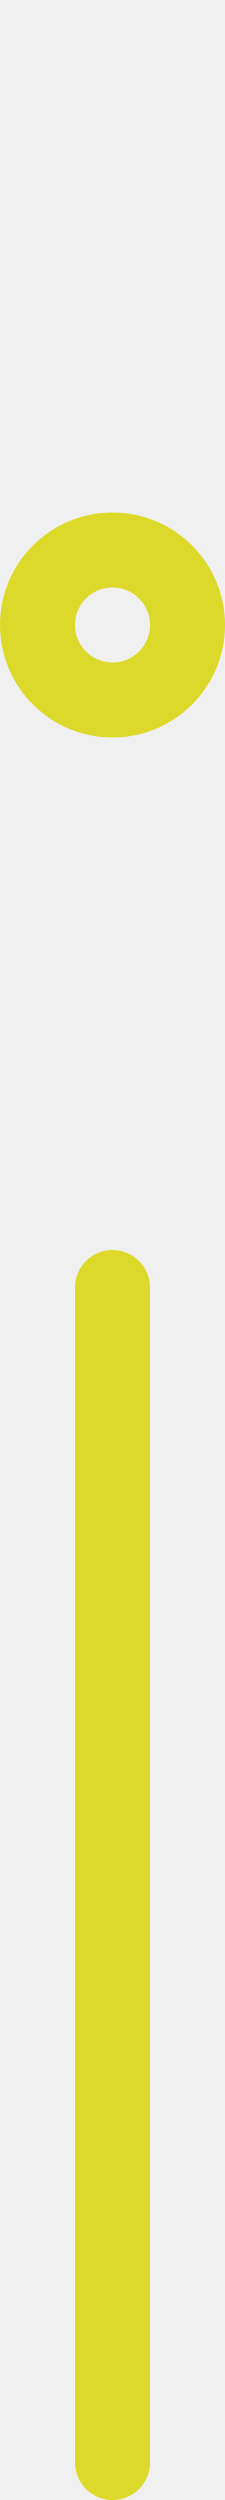
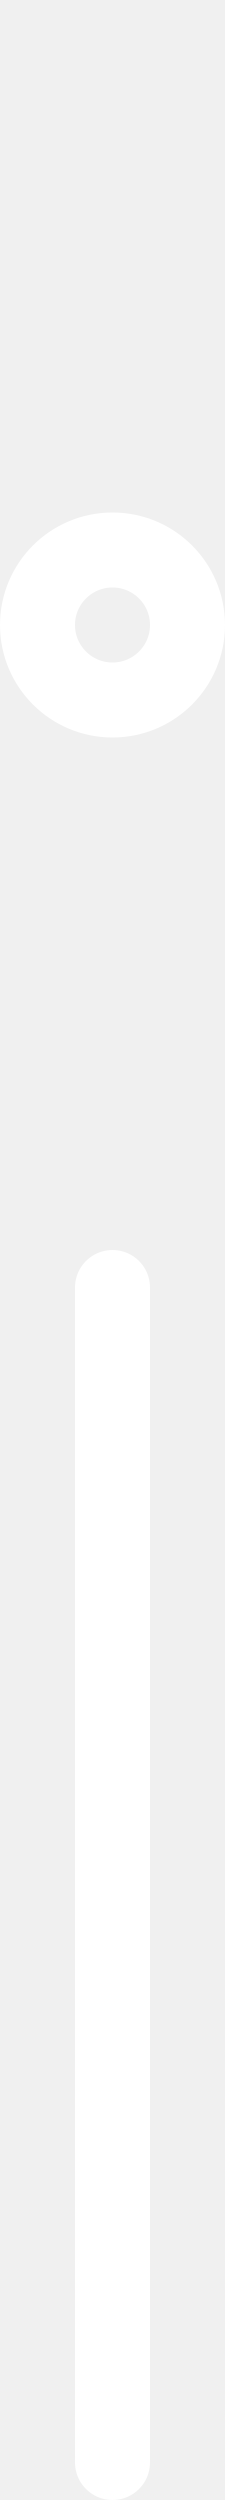
<svg xmlns="http://www.w3.org/2000/svg" width="90" height="1000">
-   <line x1="45" y1="515" x2="45" y2="985" stroke="#ddd92a" stroke-width="30" stroke-linecap="round" />
-   <circle cx="45" cy="250" r="30" fill="none" stroke="#ddd92a" stroke-width="30" />
+   <line x1="45" y1="515" x2="45" y2="985" stroke="#ffffff" stroke-width="30" stroke-linecap="round" />
+   <circle cx="45" cy="250" r="30" fill="none" stroke="#ffffff" stroke-width="30" />
</svg>
